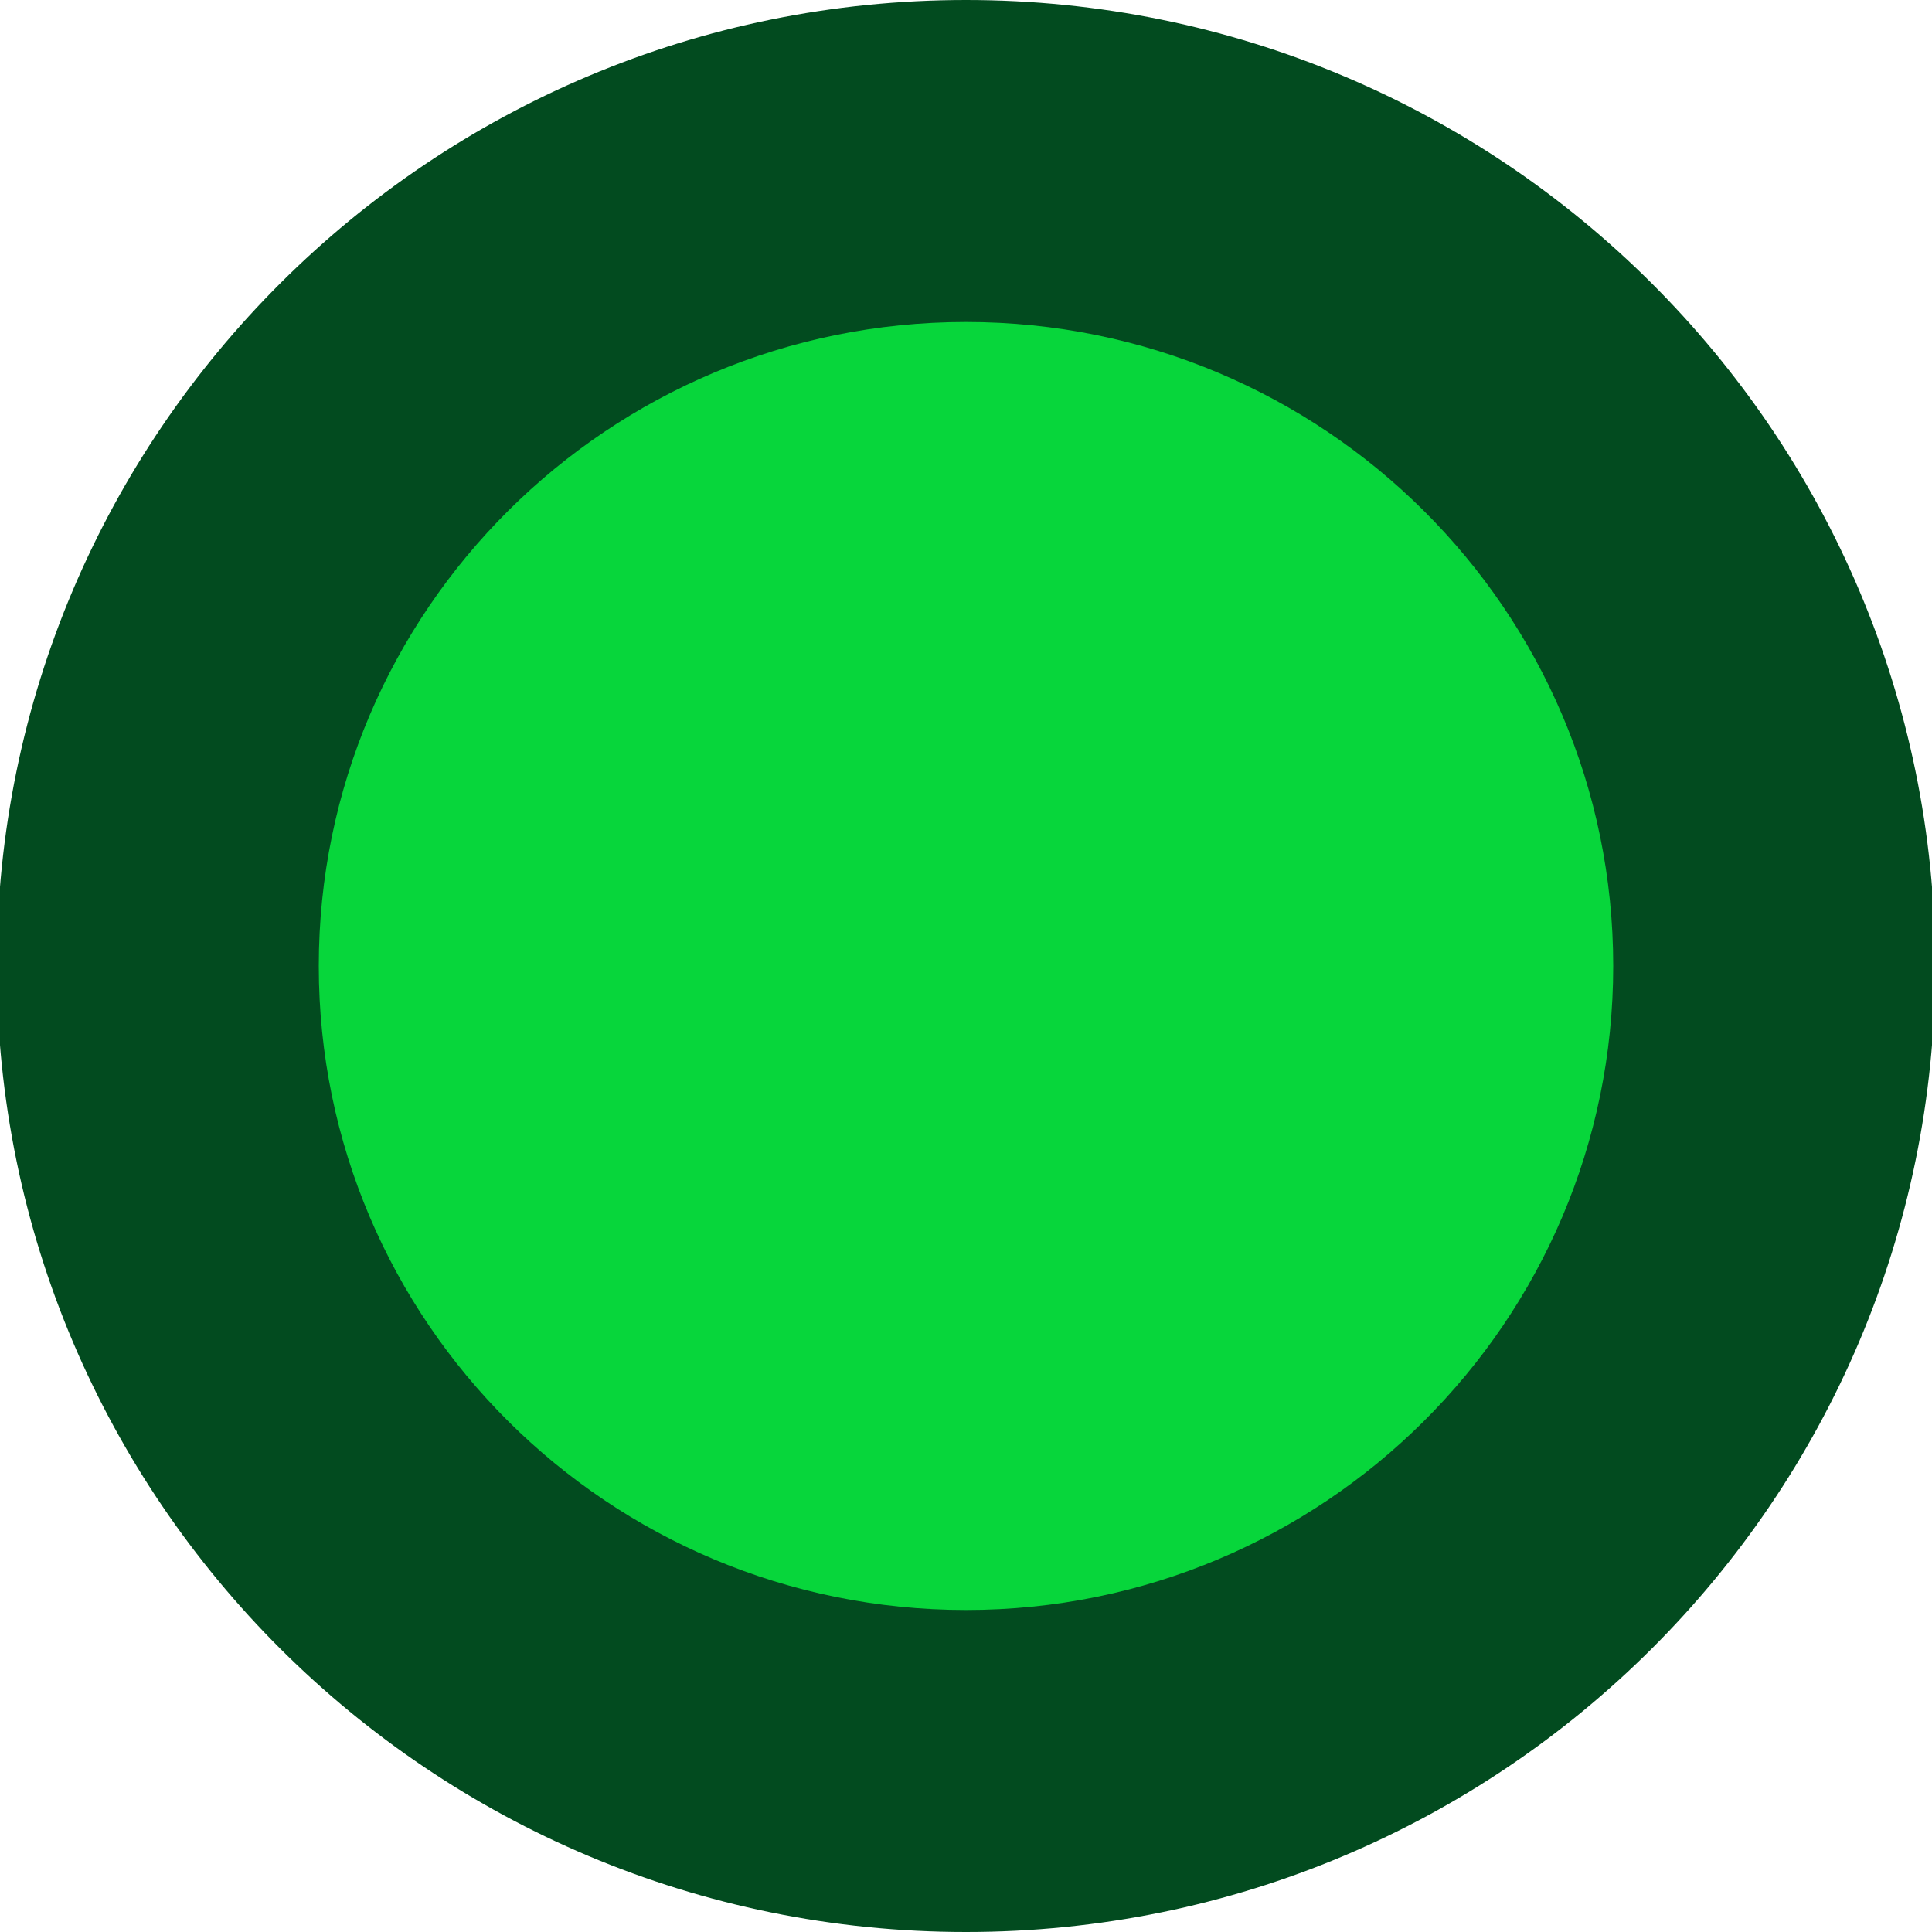
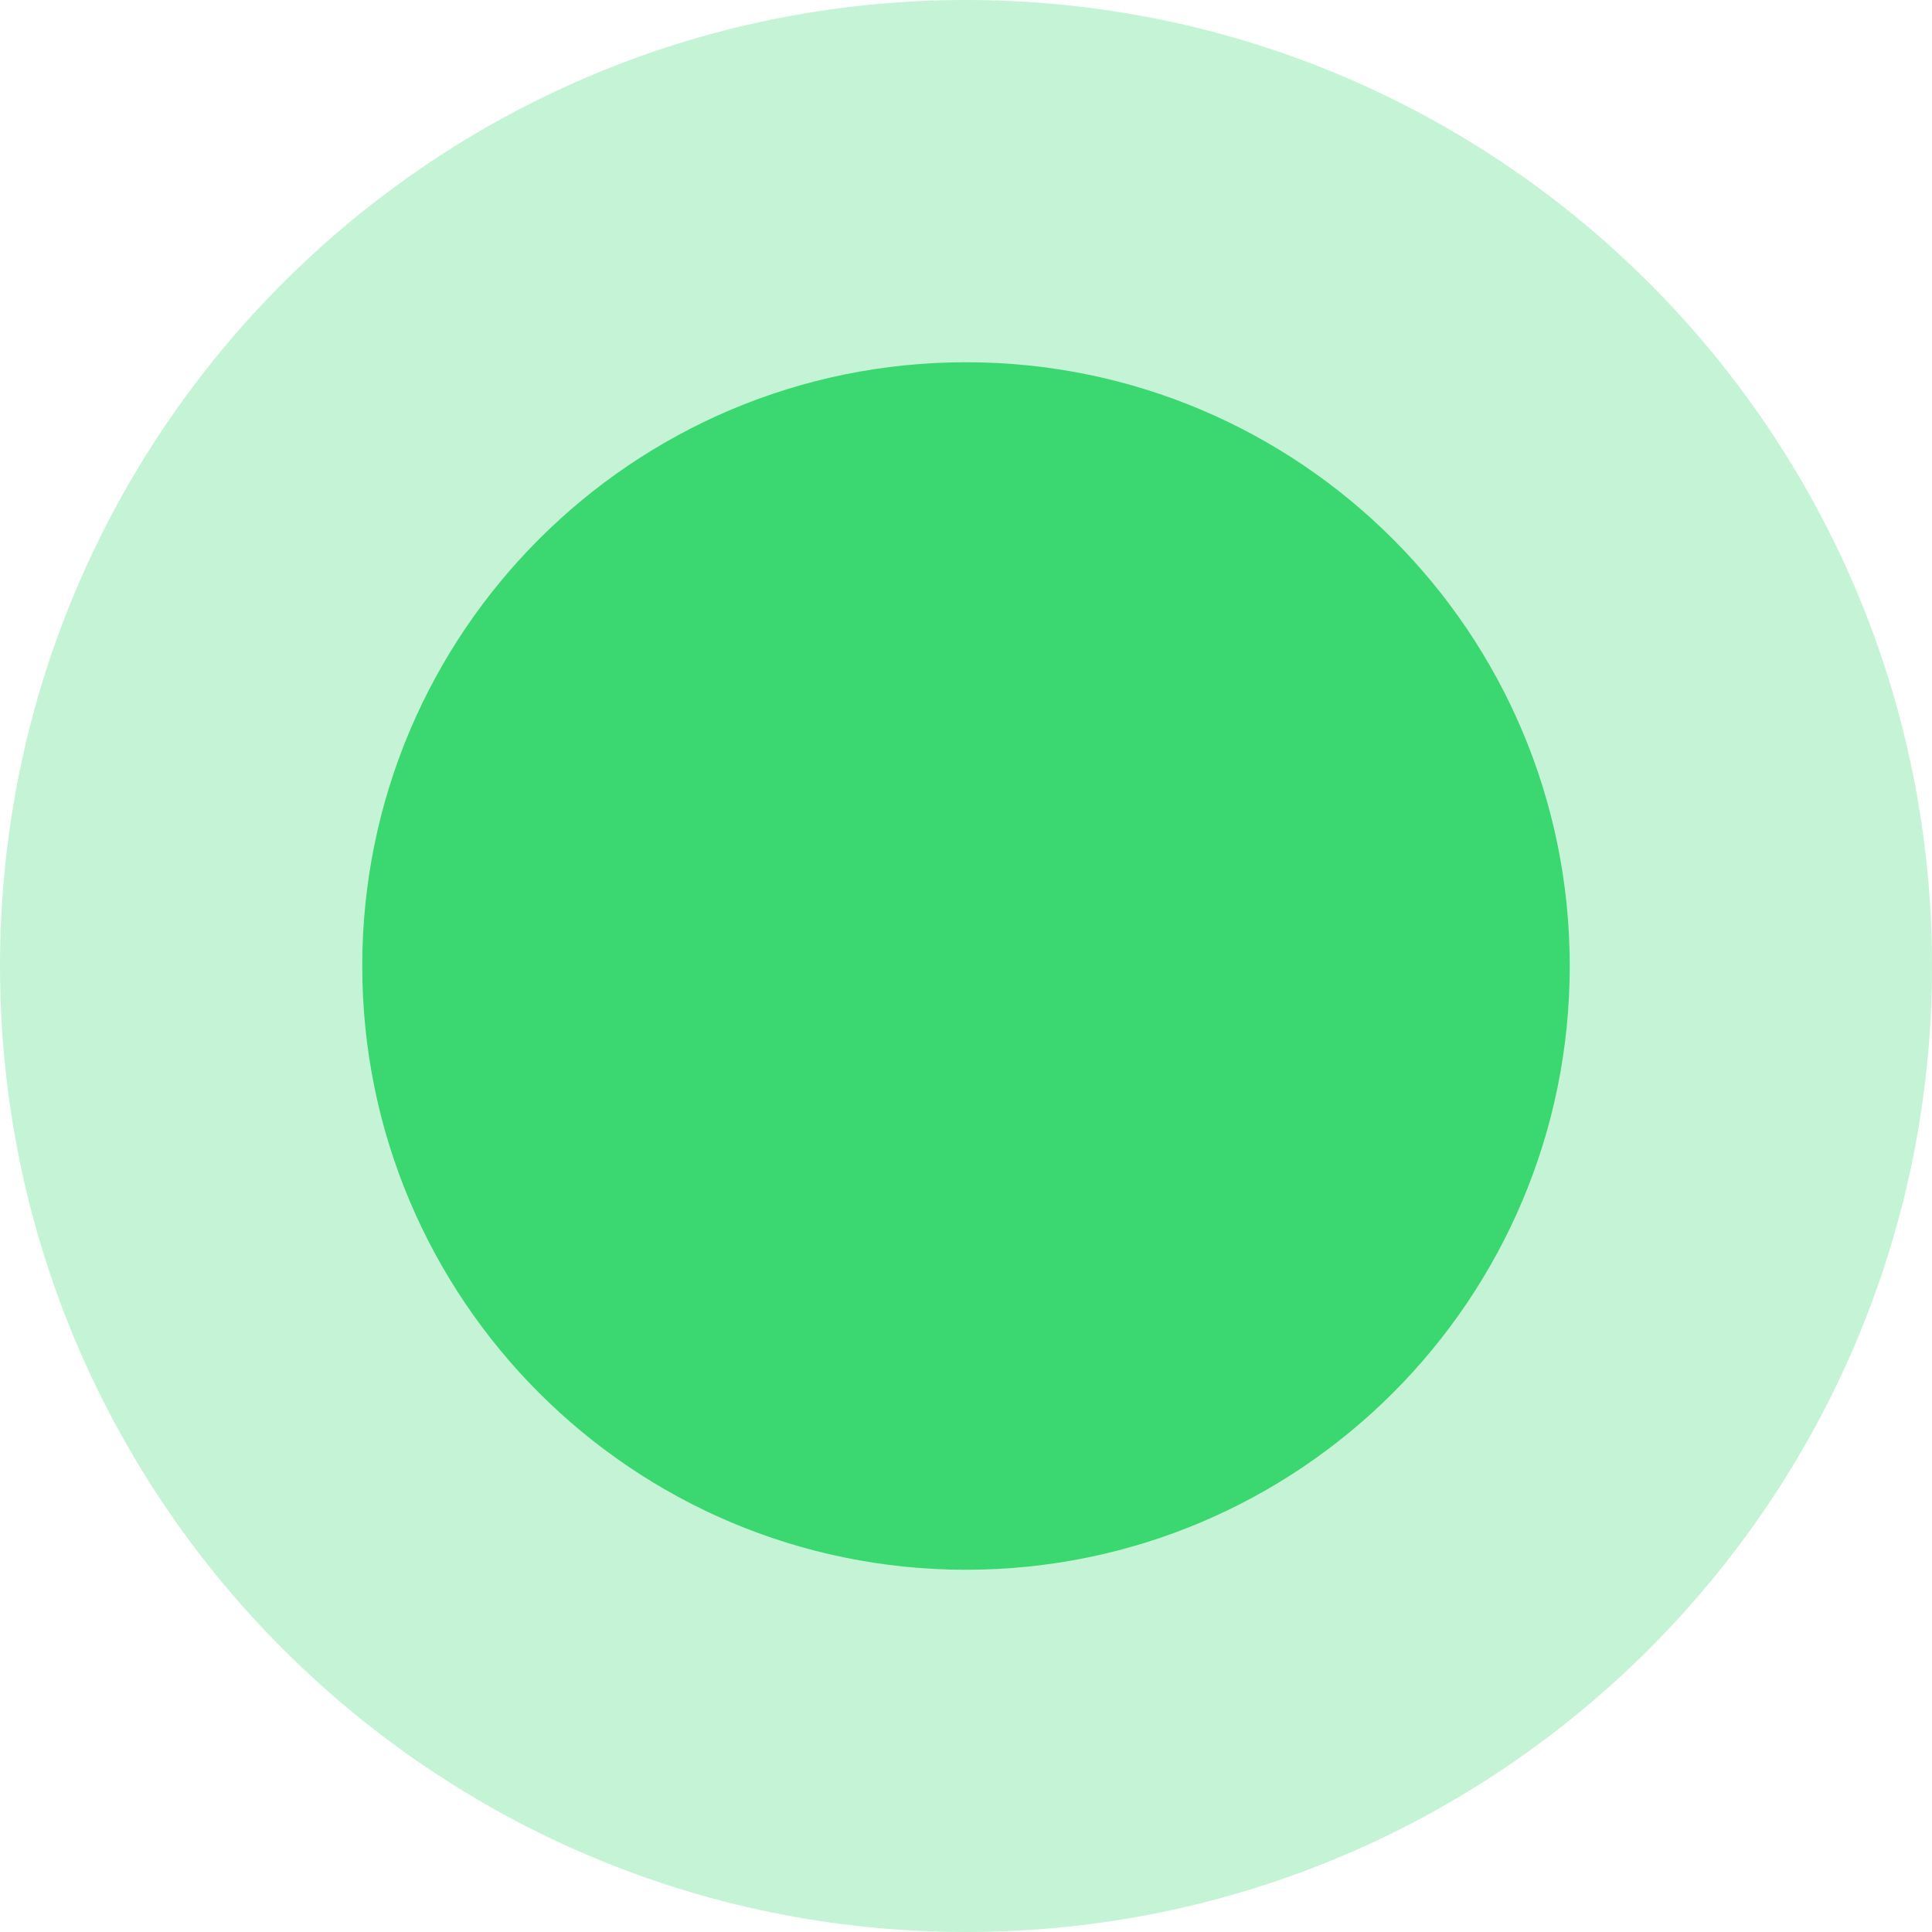
- <svg xmlns="http://www.w3.org/2000/svg" width="300" height="300">
-   <g id="Layer_1">
-     <ellipse stroke="#000" stroke-width="0" ry="150" rx="150.5" id="svg_1" cy="150" cx="150" fill="#024b1f" />
-     <ellipse stroke="#000" stroke-width="0" ry="100" rx="100.5" id="svg_4" cy="150" cx="150" fill="#07d63b" />
-   </g>
+ <svg xmlns="http://www.w3.org/2000/svg" id="绿" width="372" height="372" viewBox="0 0 372 372">
+   <defs>
+     <style>
+       .cls-1, .cls-2 {
+         fill: #3bd771;
+       }
+ 
+       .cls-1 {
+         opacity: 0.3;
+       }
+     </style>
+   </defs>
+   <circle id="椭圆_1" data-name="椭圆 1" class="cls-1" cx="186" cy="186" r="186" />
+   <circle id="椭圆_1-2" data-name="椭圆 1" class="cls-2" cx="186" cy="186" r="116.25" />
</svg>
